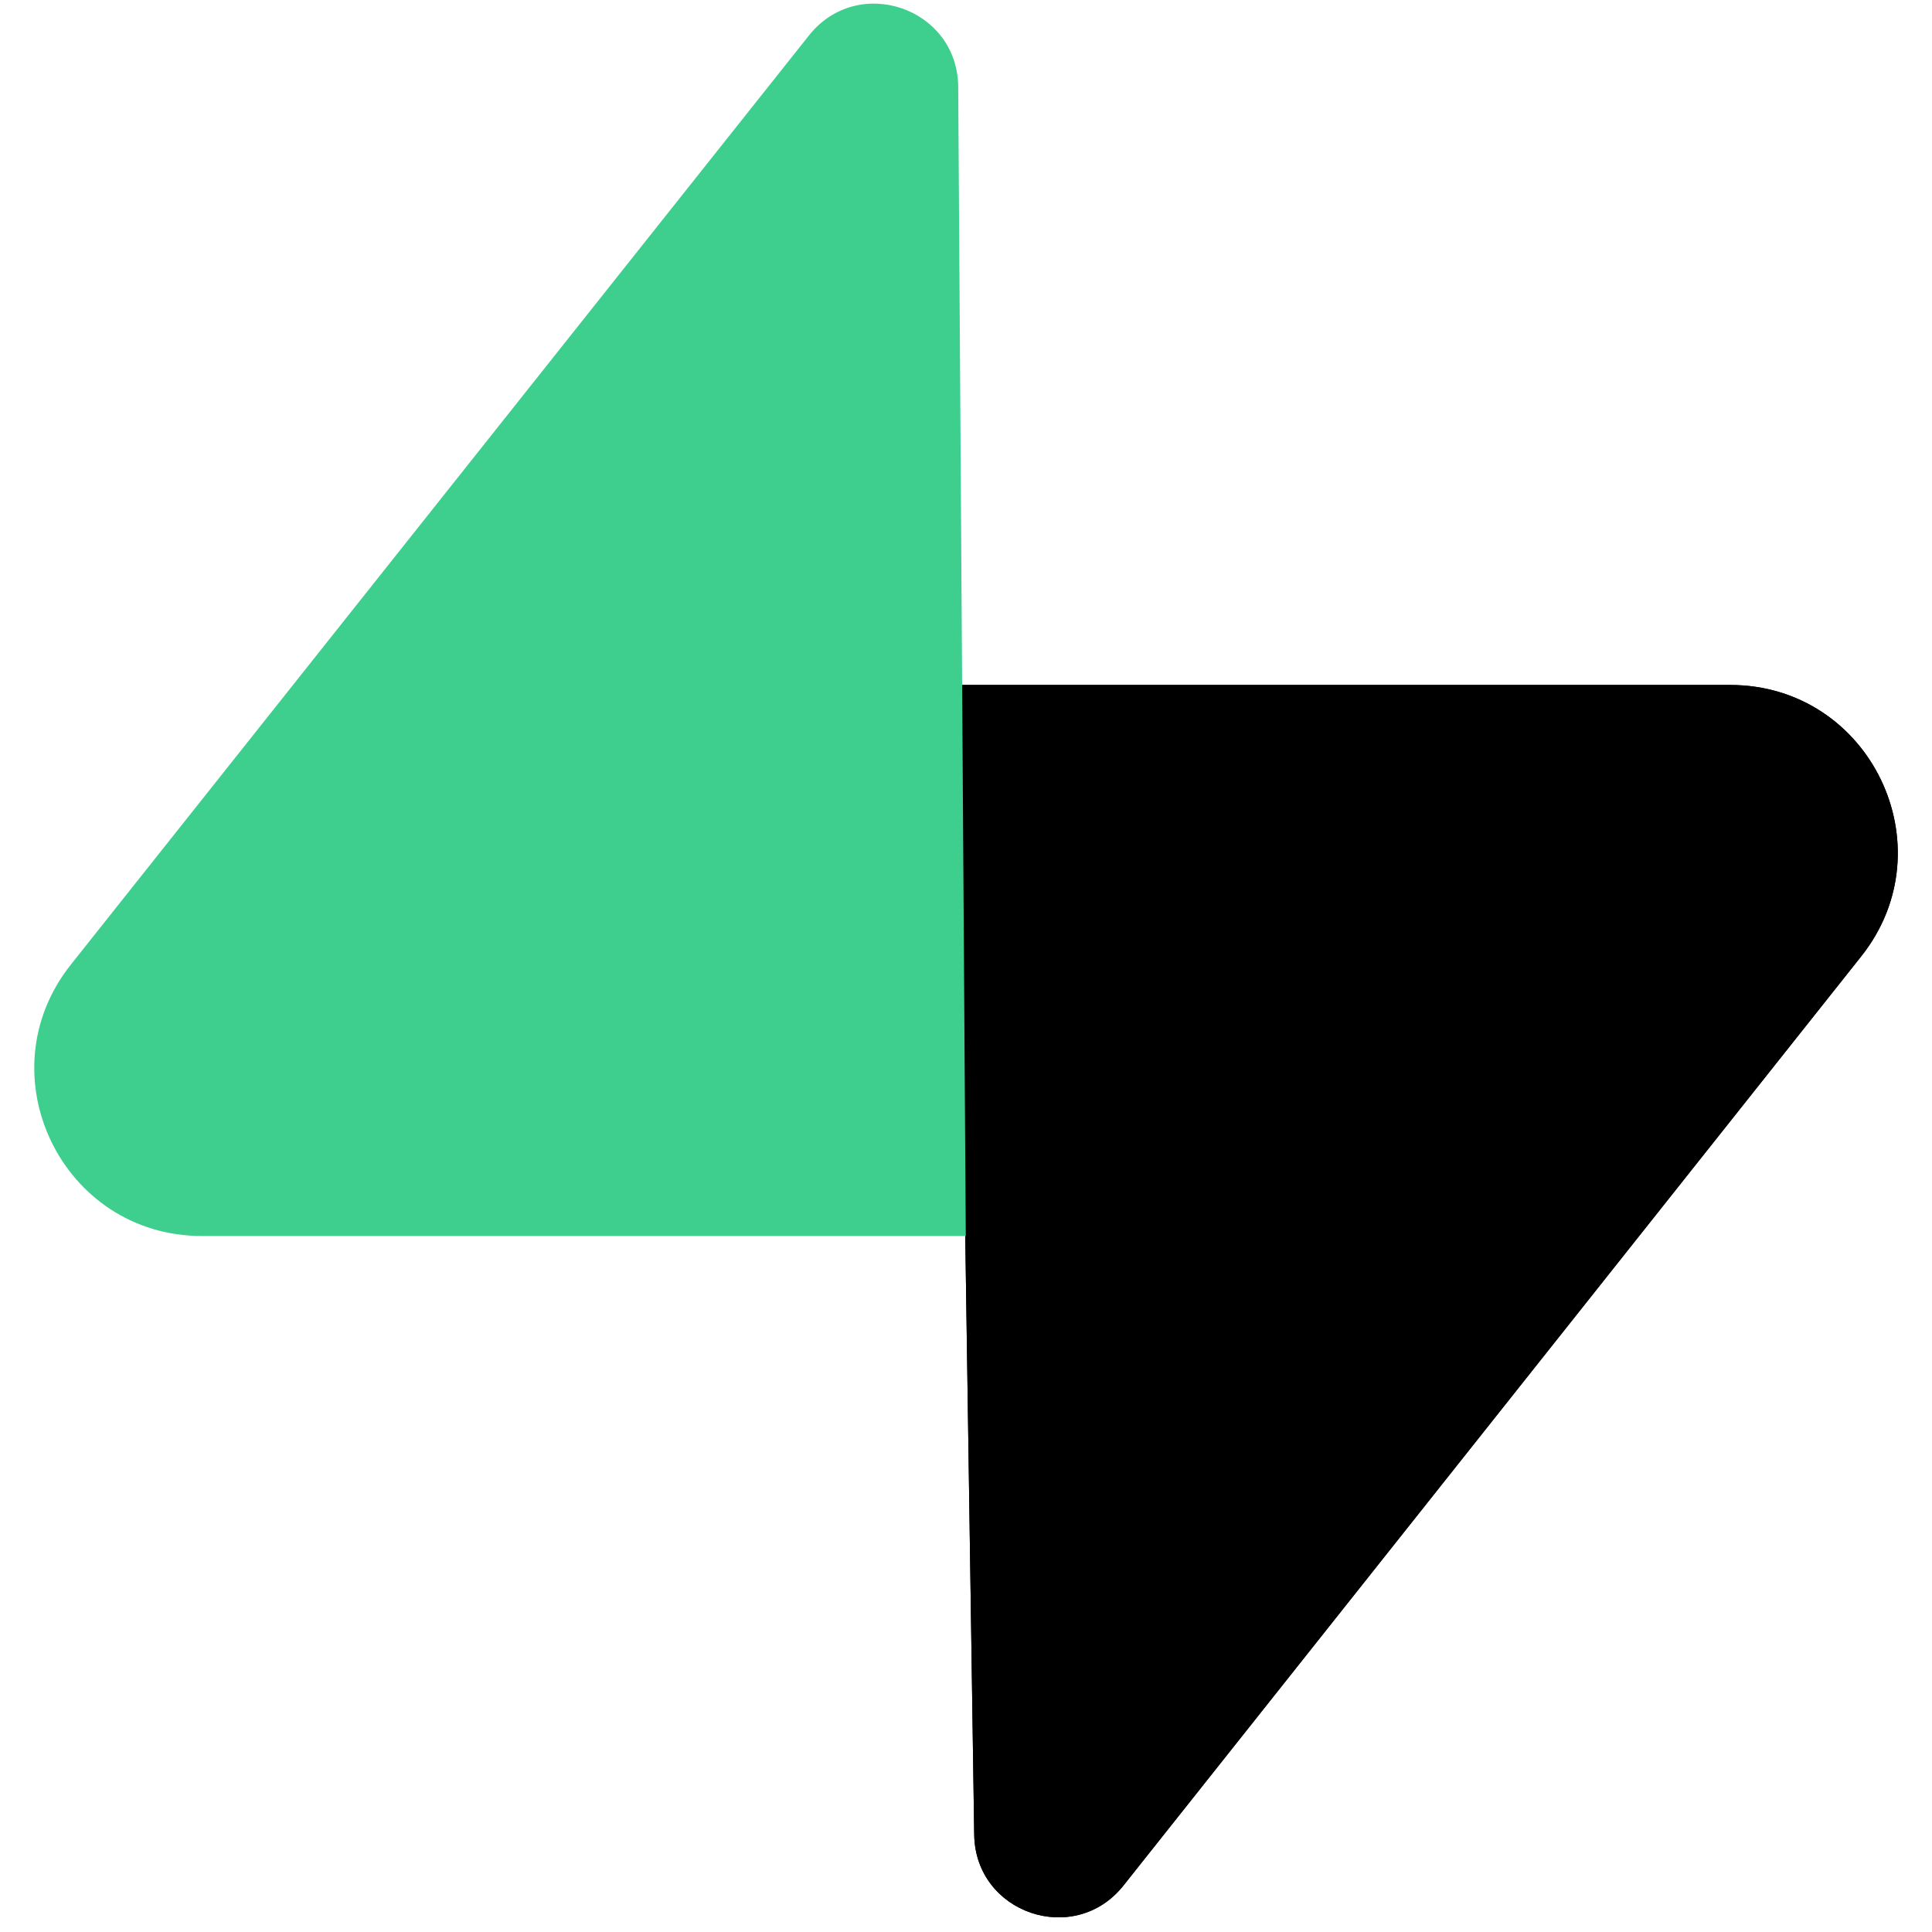
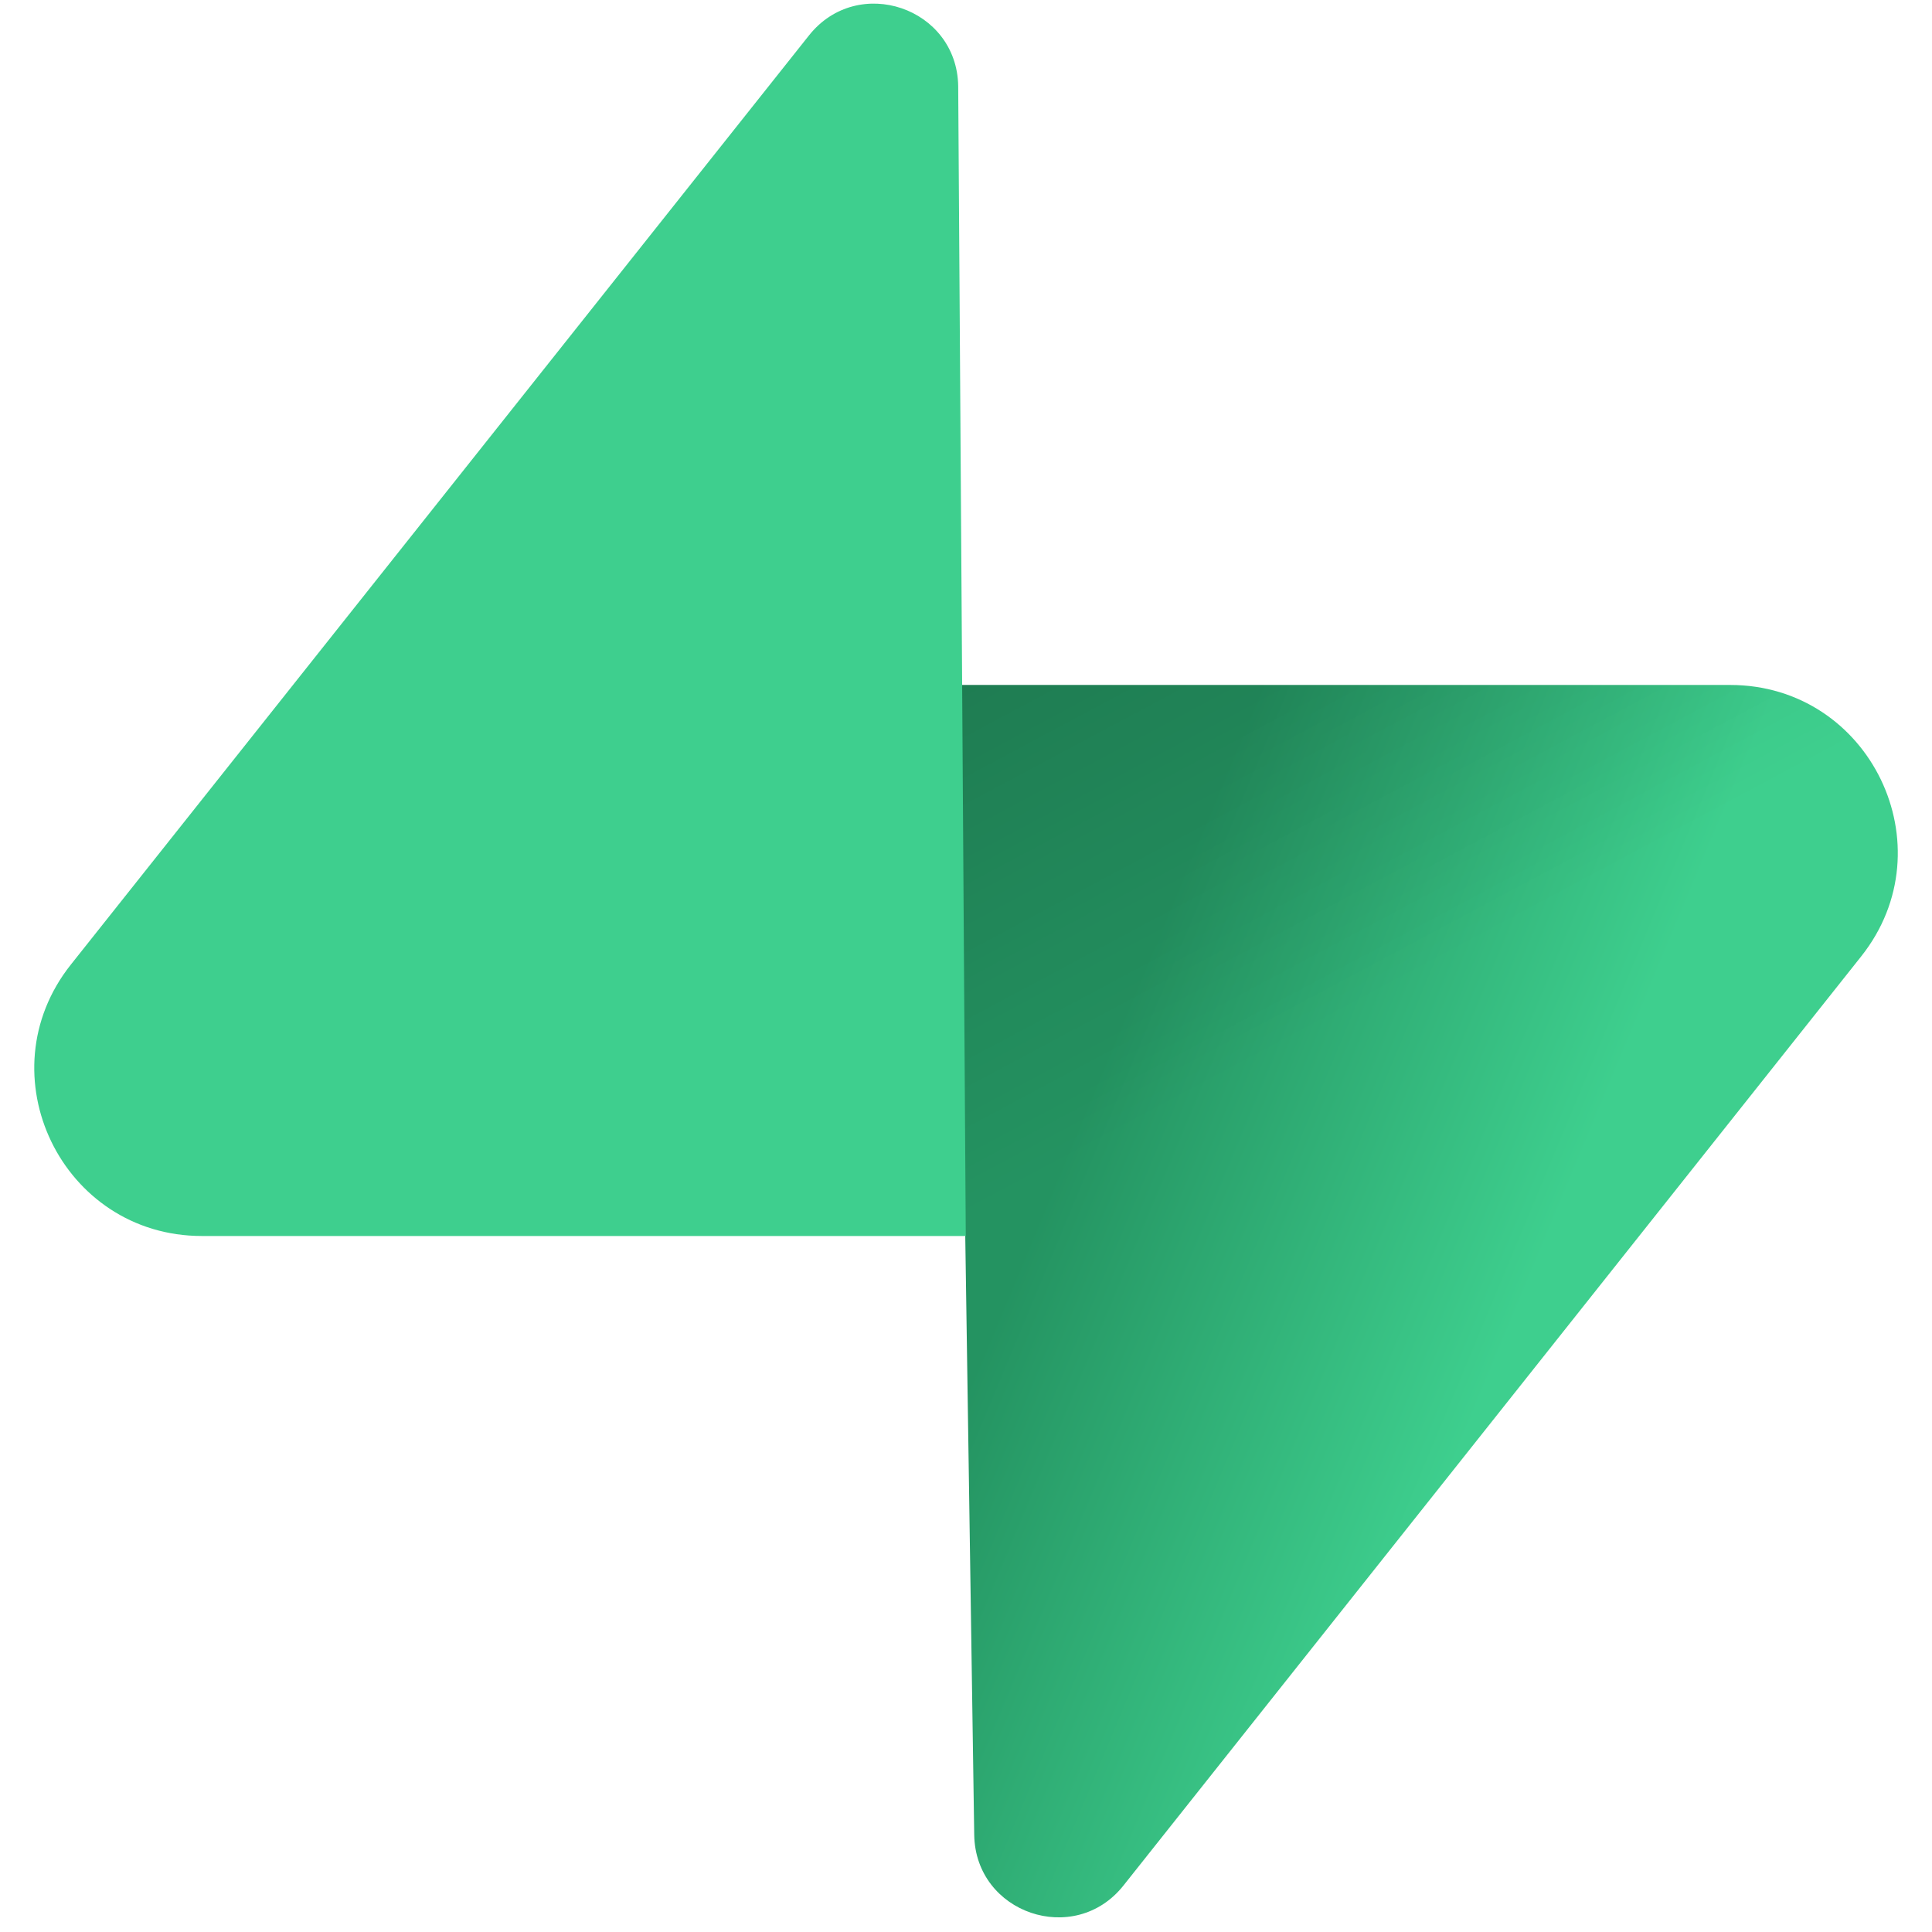
<svg xmlns="http://www.w3.org/2000/svg" width="256" height="256" viewBox="0 0 109 113" fill="none">
  <defs>
    <linearGradient id="a" x1="20.862%" x2="63.426%" y1="20.687%" y2="44.071%">
-       <stop offset="0%" stopColor="#249361" />
-       <stop offset="100%" stopColor="#3ECF8E" />
+       <stop offset="0%" stop-color="#249361" />
+       <stop offset="100%" stop-color="#3ECF8E" />
    </linearGradient>
    <linearGradient id="b" x1="1.991%" x2="21.403%" y1="-13.158%" y2="34.708%">
      <stop offset="0%" />
-       <stop offset="100%" stopOpacity="0" />
+       <stop offset="100%" stop-opacity="0" />
    </linearGradient>
  </defs>
  <path fill="url(#a)" d="M63.708 110.284c-2.86 3.601-8.658 1.628-8.727-2.97l-1.007-67.251h45.22c8.19 0 12.758 9.46 7.665 15.874L63.708 110.284Z" />
-   <path fill="url(#b)" fillOpacity=".2" d="M63.708 110.284c-2.86 3.601-8.658 1.628-8.727-2.97l-1.007-67.251h45.22c8.19 0 12.758 9.46 7.665 15.874L63.708 110.284Z" />
+   <path fill="url(#b)" fill-opacity=".2" d="M63.708 110.284c-2.86 3.601-8.658 1.628-8.727-2.97l-1.007-67.251h45.22c8.19 0 12.758 9.46 7.665 15.874L63.708 110.284Z" />
  <path fill="#3ECF8E" d="M45.317 2.071C48.177-1.528 53.975.443 54.044 5.04l.443 67.252H9.81c-8.19 0-12.759-9.46-7.665-15.875L45.317 2.071Z" />
</svg>
